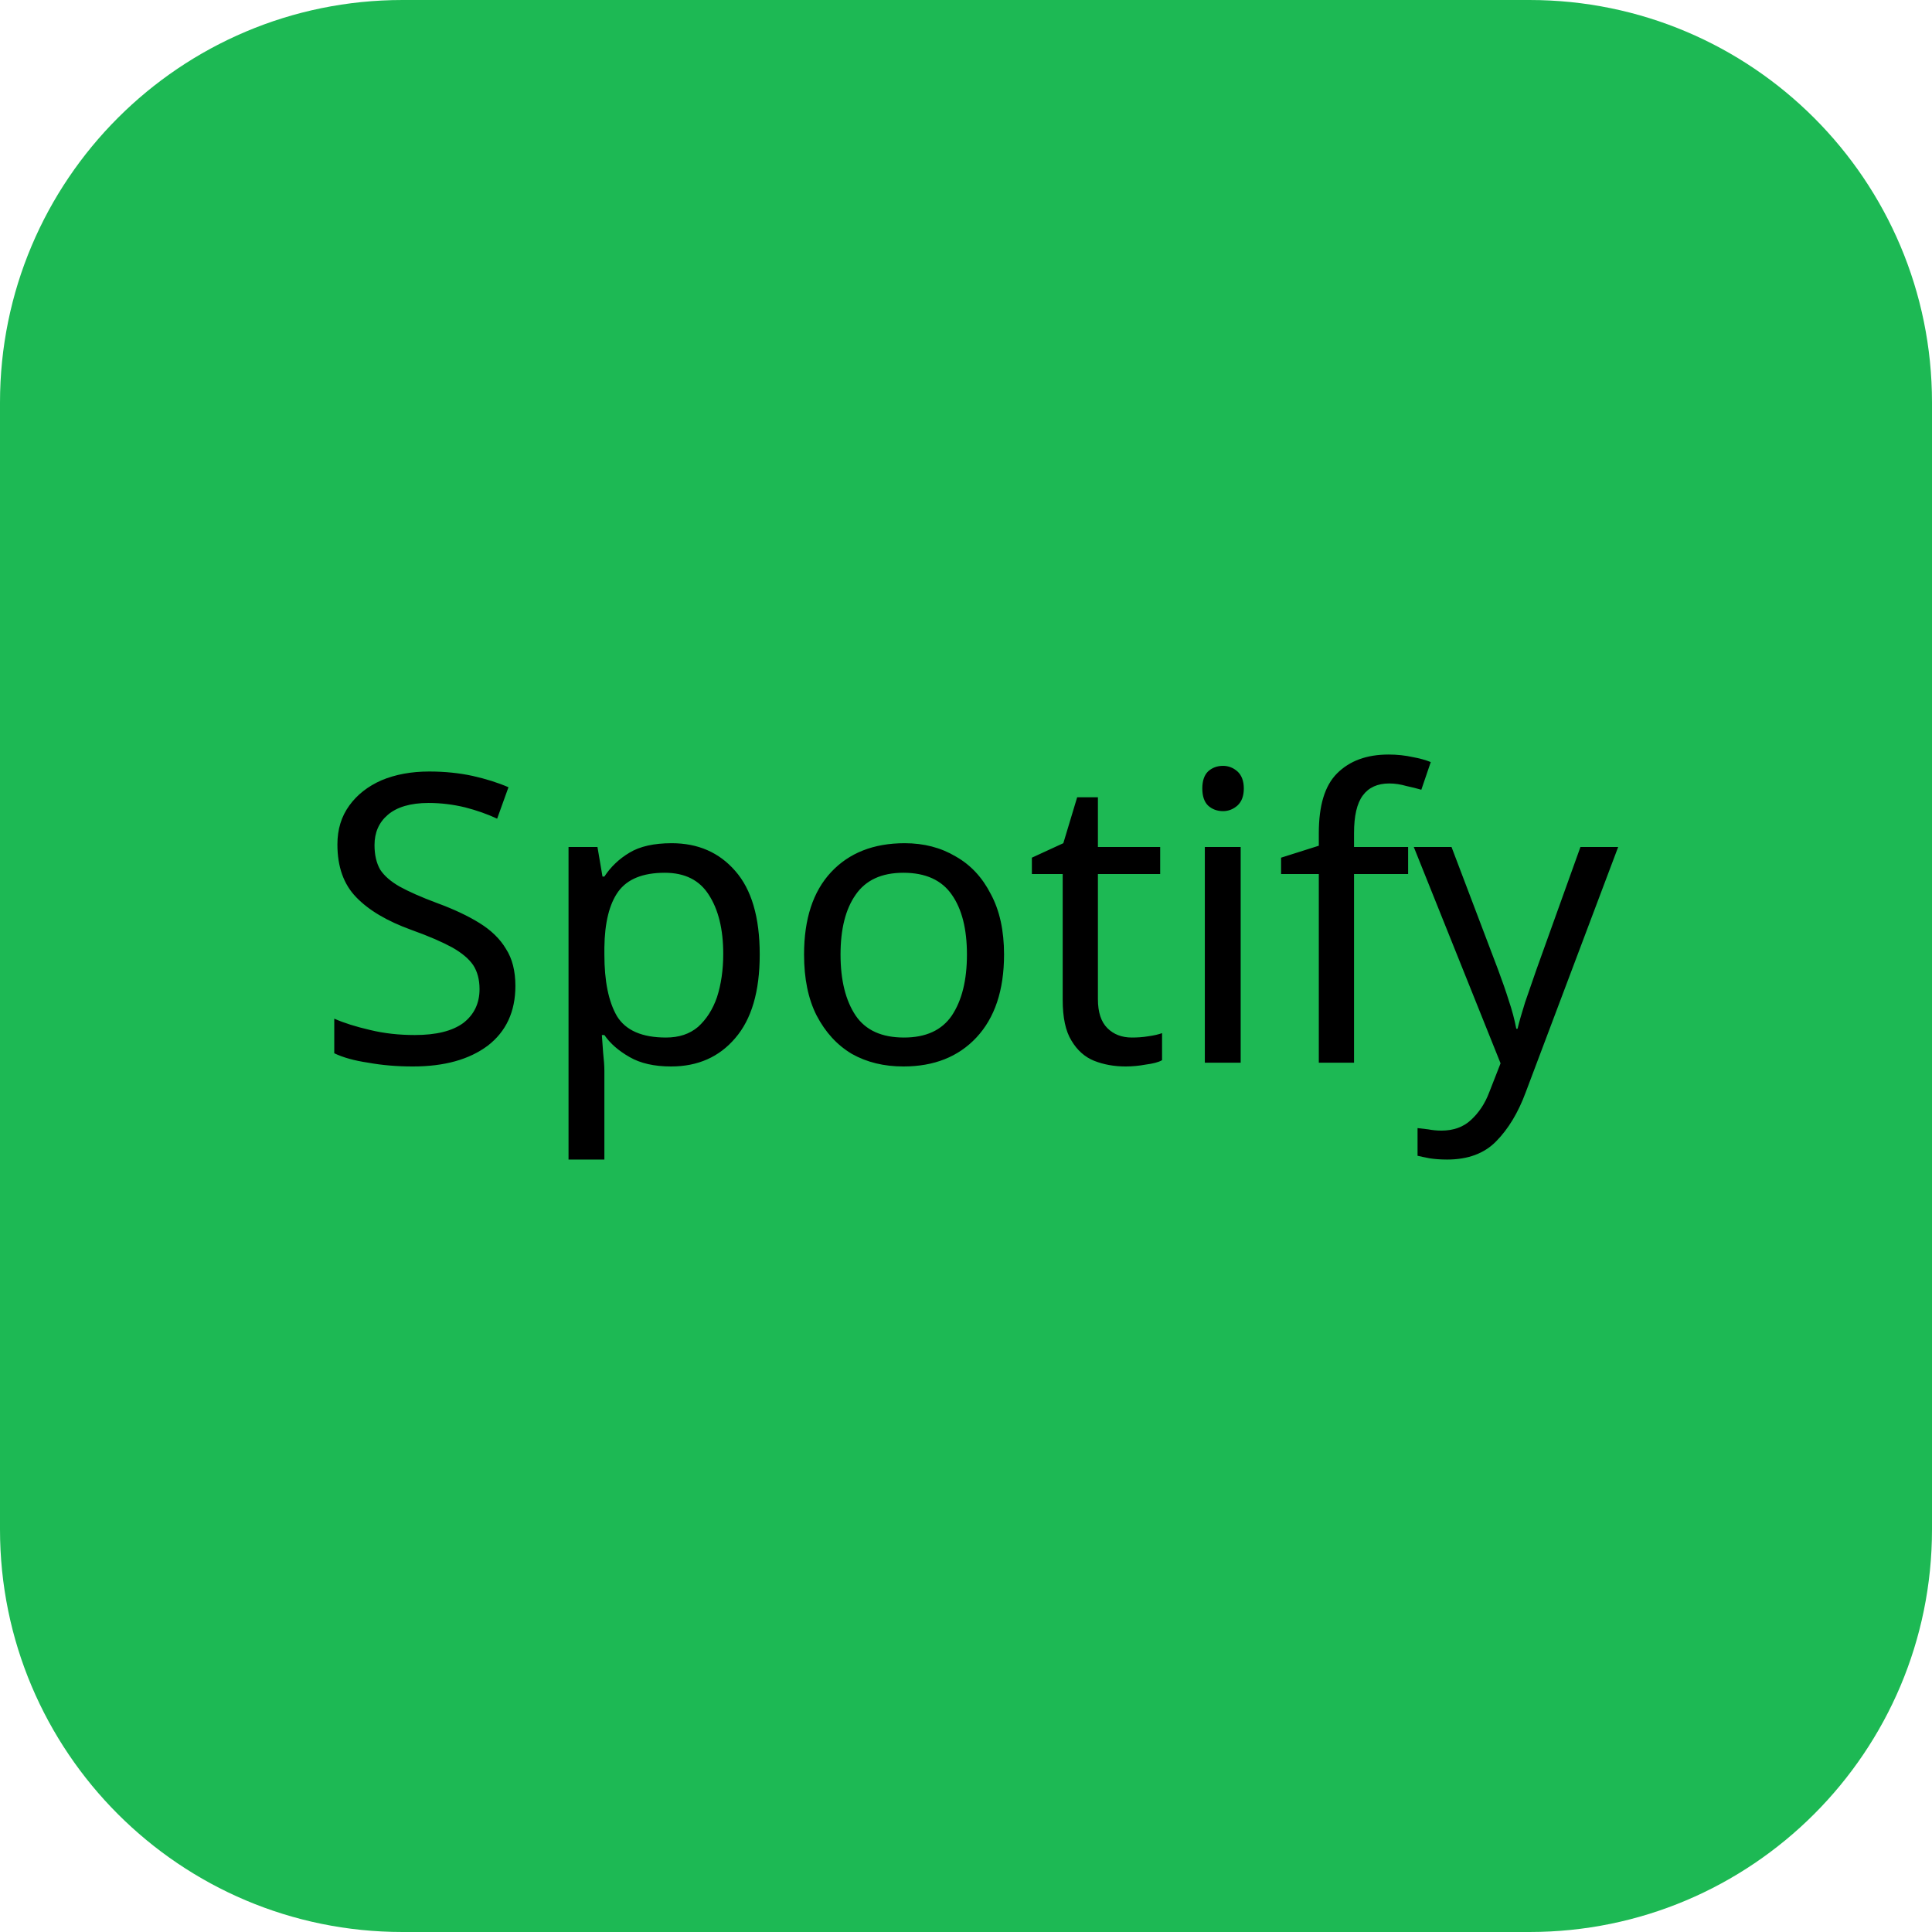
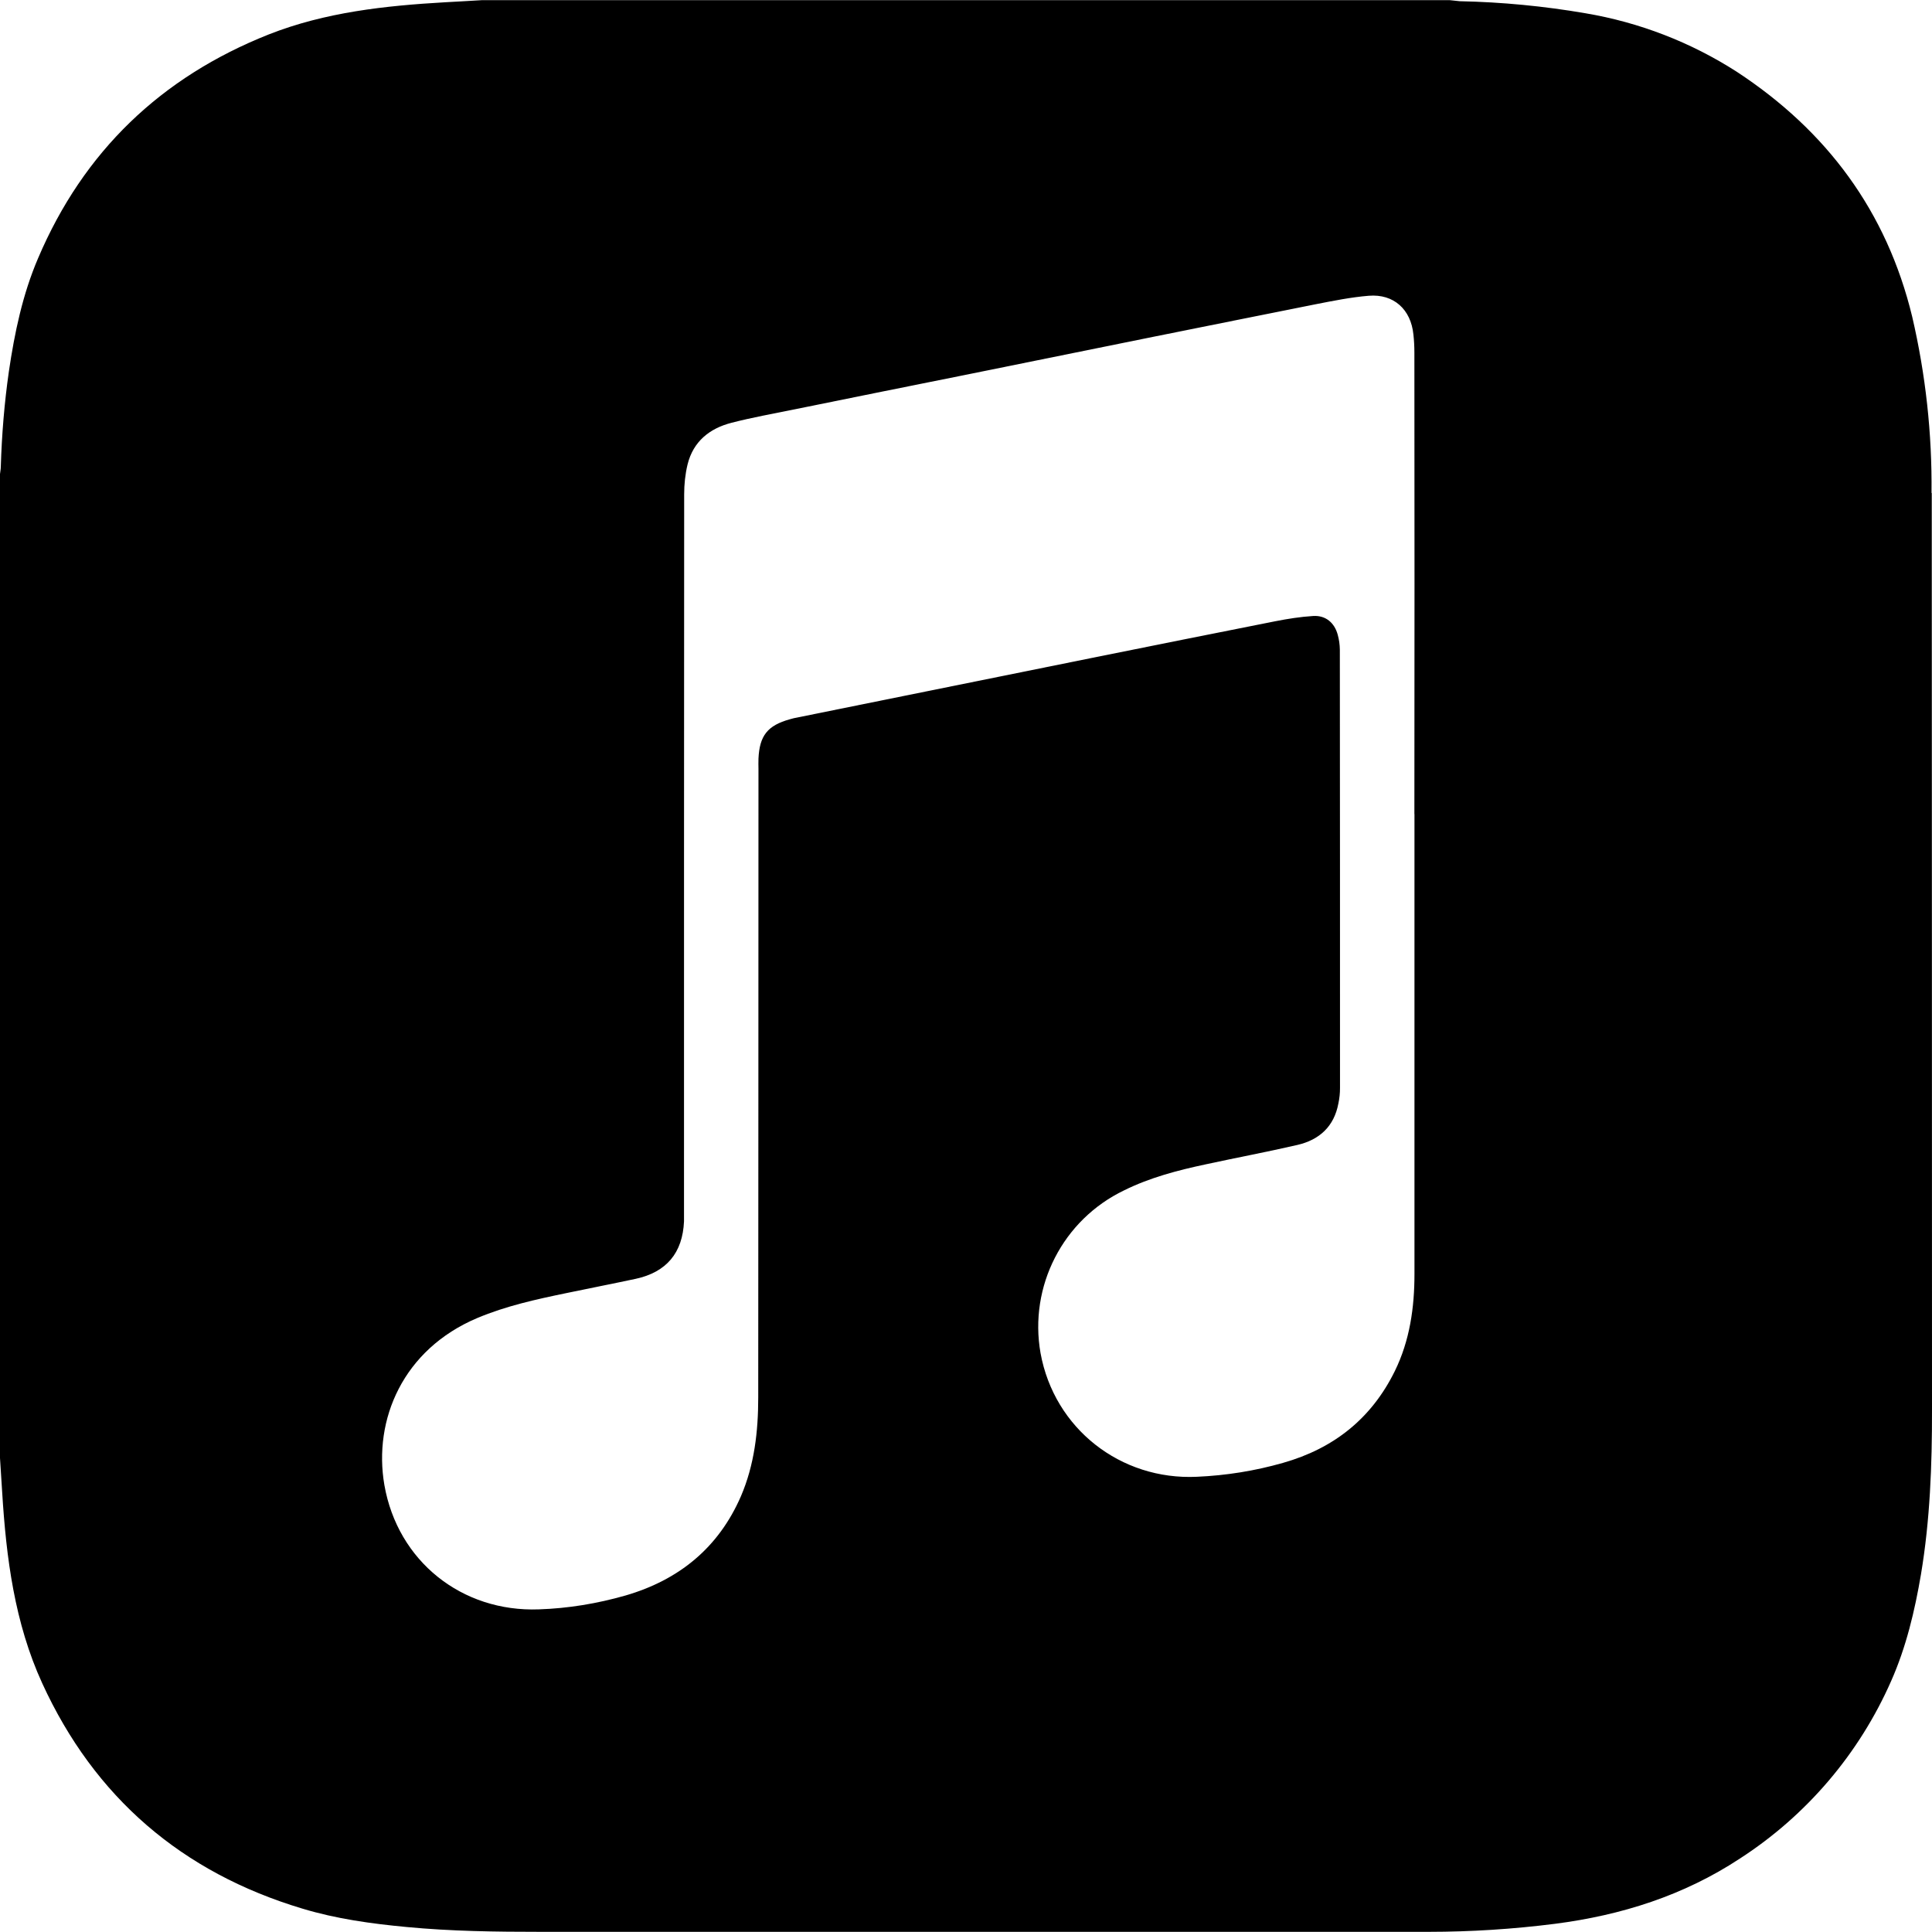
- <svg xmlns="http://www.w3.org/2000/svg" viewBox="0 0 48 48" aria-label="Spotify">
-   <rect rx="10" width="48" height="48" fill="#1DB954" />
-   <text x="50%" y="55%" font-size="10" text-anchor="middle" fill="#000" font-family="Verdana">Spotify</text>
+ <svg xmlns="http://www.w3.org/2000/svg" role="img" viewBox="0 0 24 24">
+   <path d="M23.994 6.124a9.23 9.23 0 00-.24-2.19c-.317-1.31-1.062-2.31-2.18-3.043a5.022 5.022 0 00-1.877-.726 10.496 10.496 0 00-1.564-.15c-.04-.003-.083-.01-.124-.013H5.986c-.152.01-.303.017-.455.026-.747.043-1.49.123-2.193.4-1.336.53-2.3 1.452-2.865 2.78-.192.448-.292.925-.363 1.408-.056.392-.088.785-.1 1.18 0 .032-.007.062-.01.093v12.223c.01.14.017.283.027.424.05.815.154 1.624.497 2.373.65 1.42 1.738 2.353 3.234 2.801.42.127.856.187 1.293.228.555.053 1.11.06 1.667.06h11.03a12.5 12.5 0 001.57-.1c.822-.106 1.596-.35 2.295-.81a5.046 5.046 0 001.88-2.207c.186-.42.293-.87.37-1.324.113-.675.138-1.358.137-2.04-.002-3.8 0-7.595-.003-11.393zm-6.423 3.99v5.712c0 .417-.058.827-.244 1.206-.29.59-.76.962-1.388 1.14-.35.1-.706.157-1.07.173-.95.045-1.773-.6-1.943-1.536a1.88 1.88 0 011.038-2.022c.323-.16.67-.25 1.018-.324.378-.082.758-.153 1.134-.24.274-.063.457-.23.51-.516a.904.904 0 00.02-.193c0-1.815 0-3.63-.002-5.443a.725.725 0 00-.026-.185c-.04-.15-.15-.243-.304-.234-.16.01-.318.035-.475.066-.76.15-1.52.303-2.28.456l-2.325.47-1.374.278c-.016.003-.032.01-.048.013-.277.077-.377.203-.39.49-.002.042 0 .086 0 .13-.002 2.602 0 5.204-.003 7.805 0 .42-.047.836-.215 1.227-.278.64-.77 1.04-1.434 1.233-.35.1-.71.16-1.075.172-.96.036-1.755-.6-1.92-1.544-.14-.812.23-1.685 1.154-2.075.357-.15.73-.232 1.108-.31.287-.06.575-.116.86-.177.383-.083.583-.323.6-.714v-.15c0-2.96 0-5.922.002-8.882 0-.123.013-.25.042-.37.07-.285.273-.448.546-.518.255-.066.515-.112.774-.165.733-.15 1.466-.296 2.2-.444l2.27-.46c.67-.134 1.34-.27 2.01-.403.22-.043.442-.088.663-.106.31-.025.523.17.554.482.008.073.012.148.012.223.002 1.91.002 3.822 0 5.732z" />
</svg>
